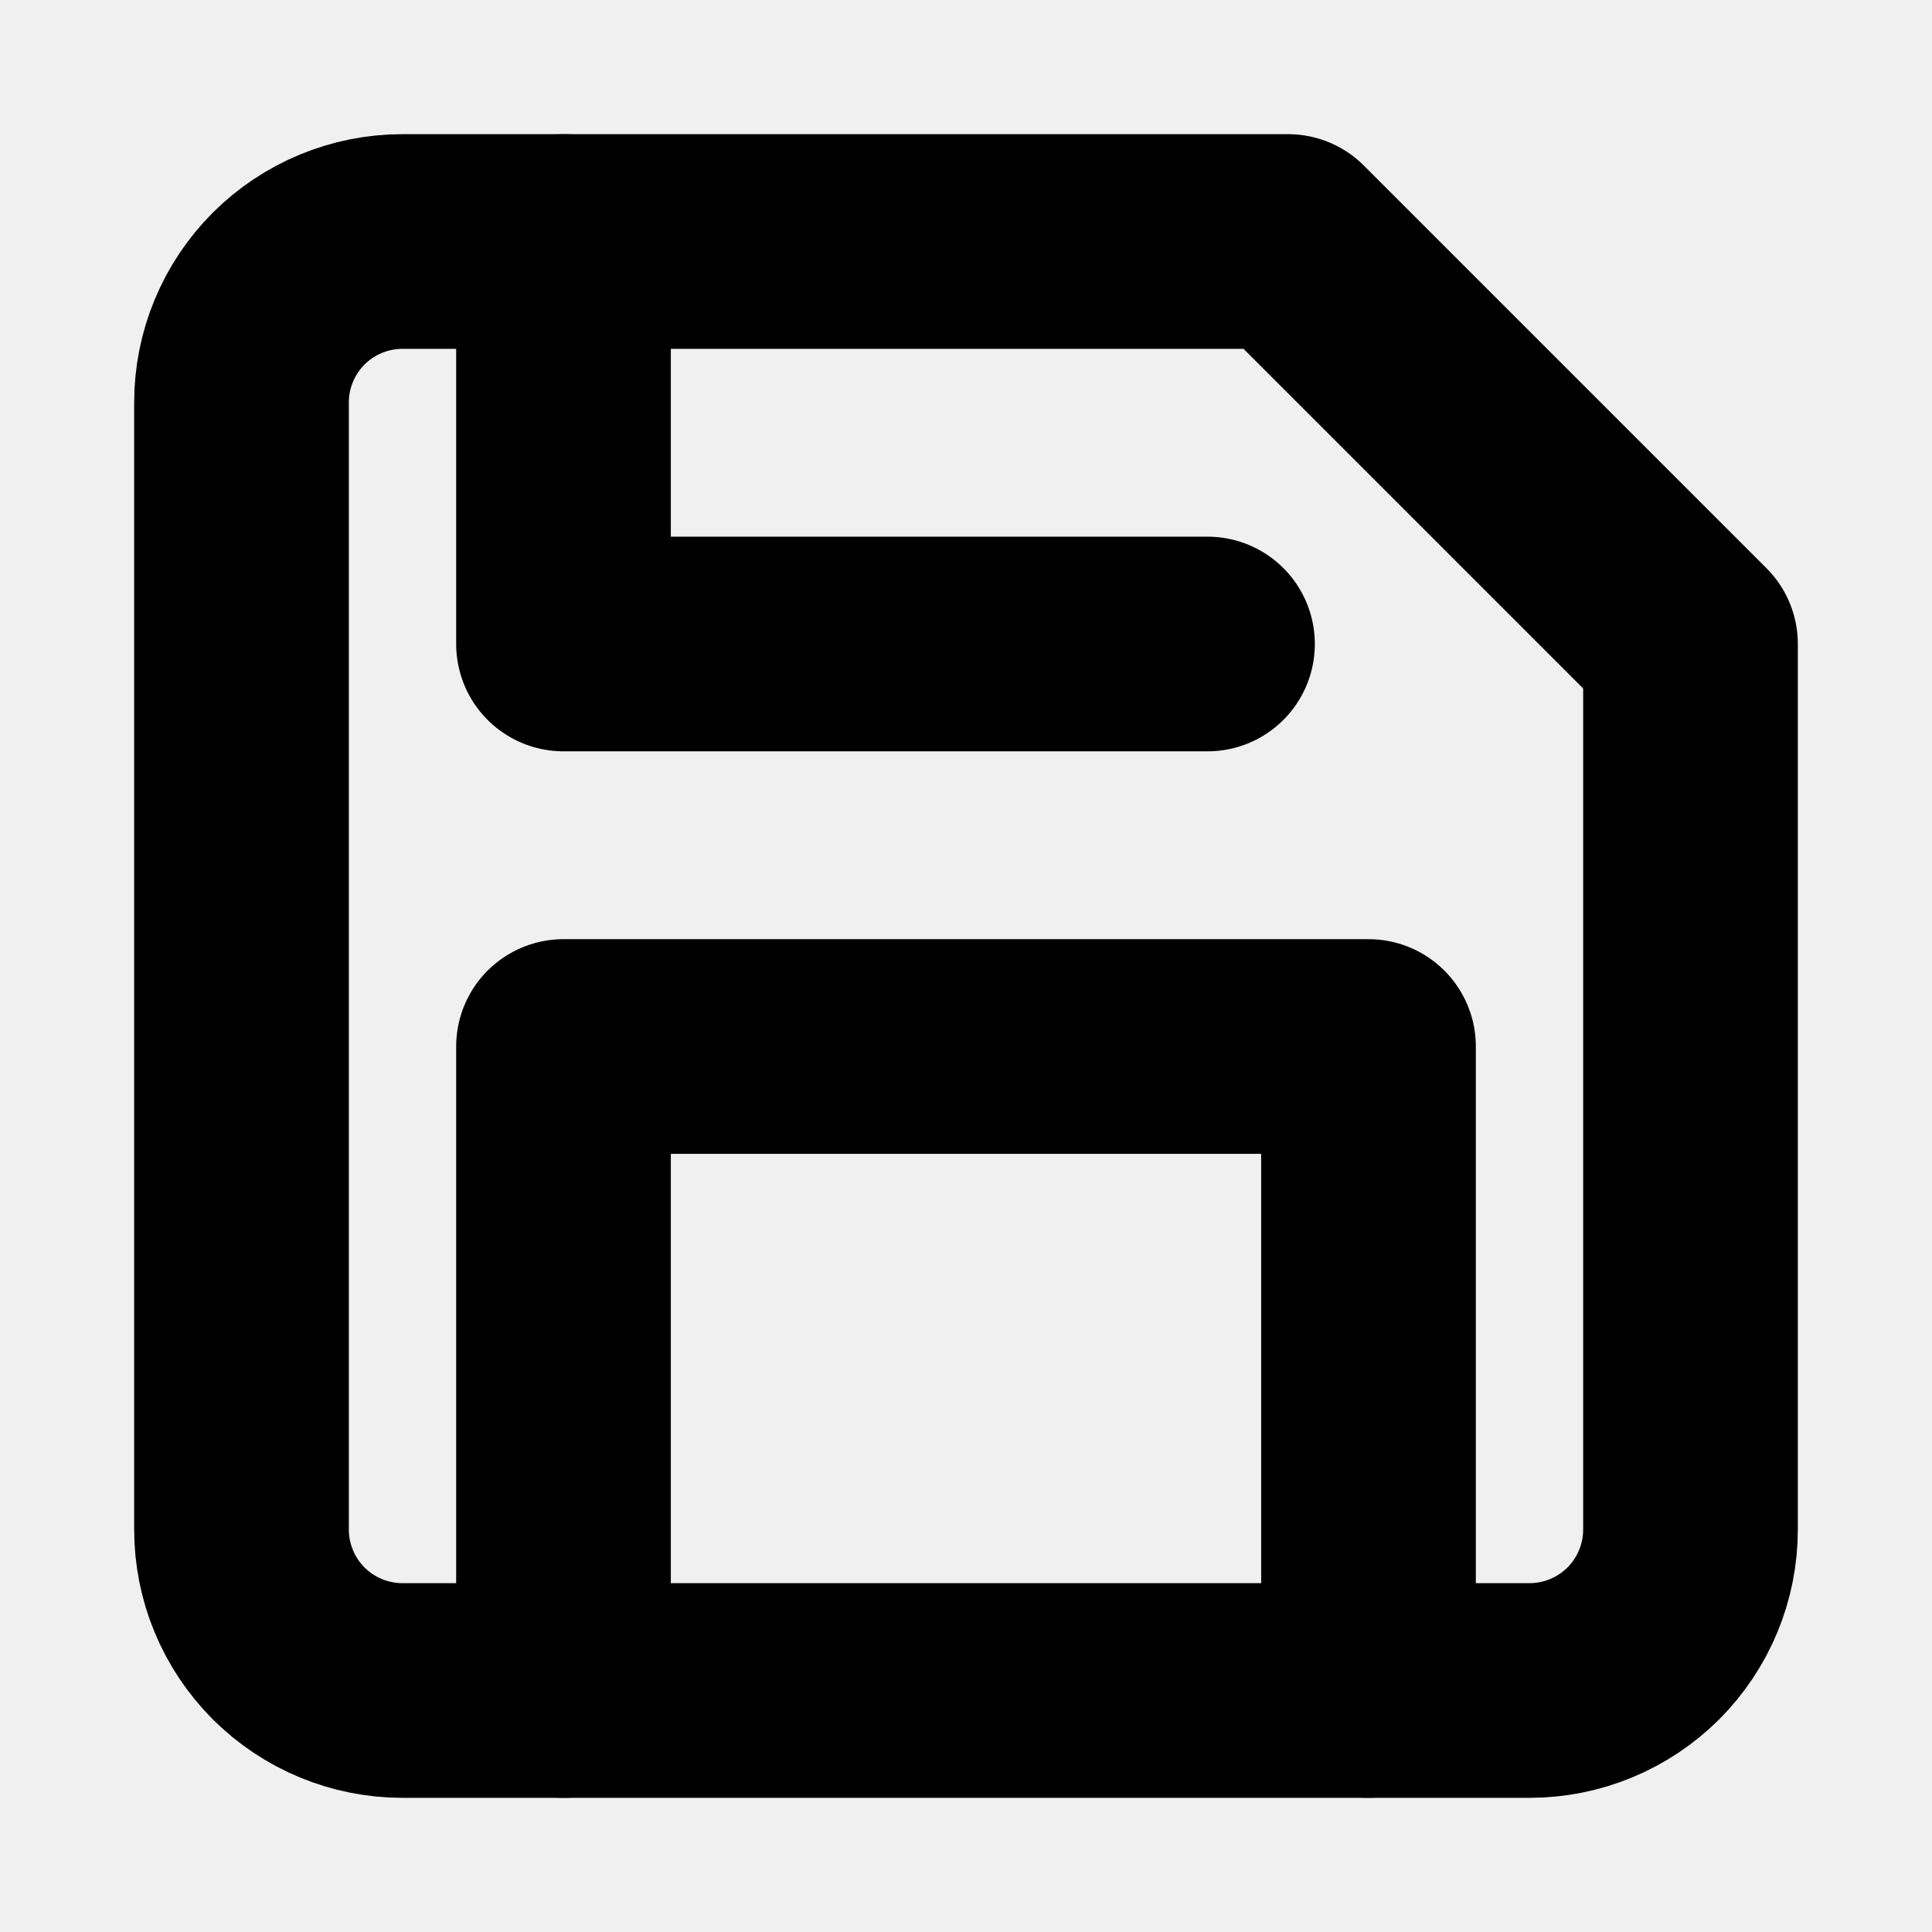
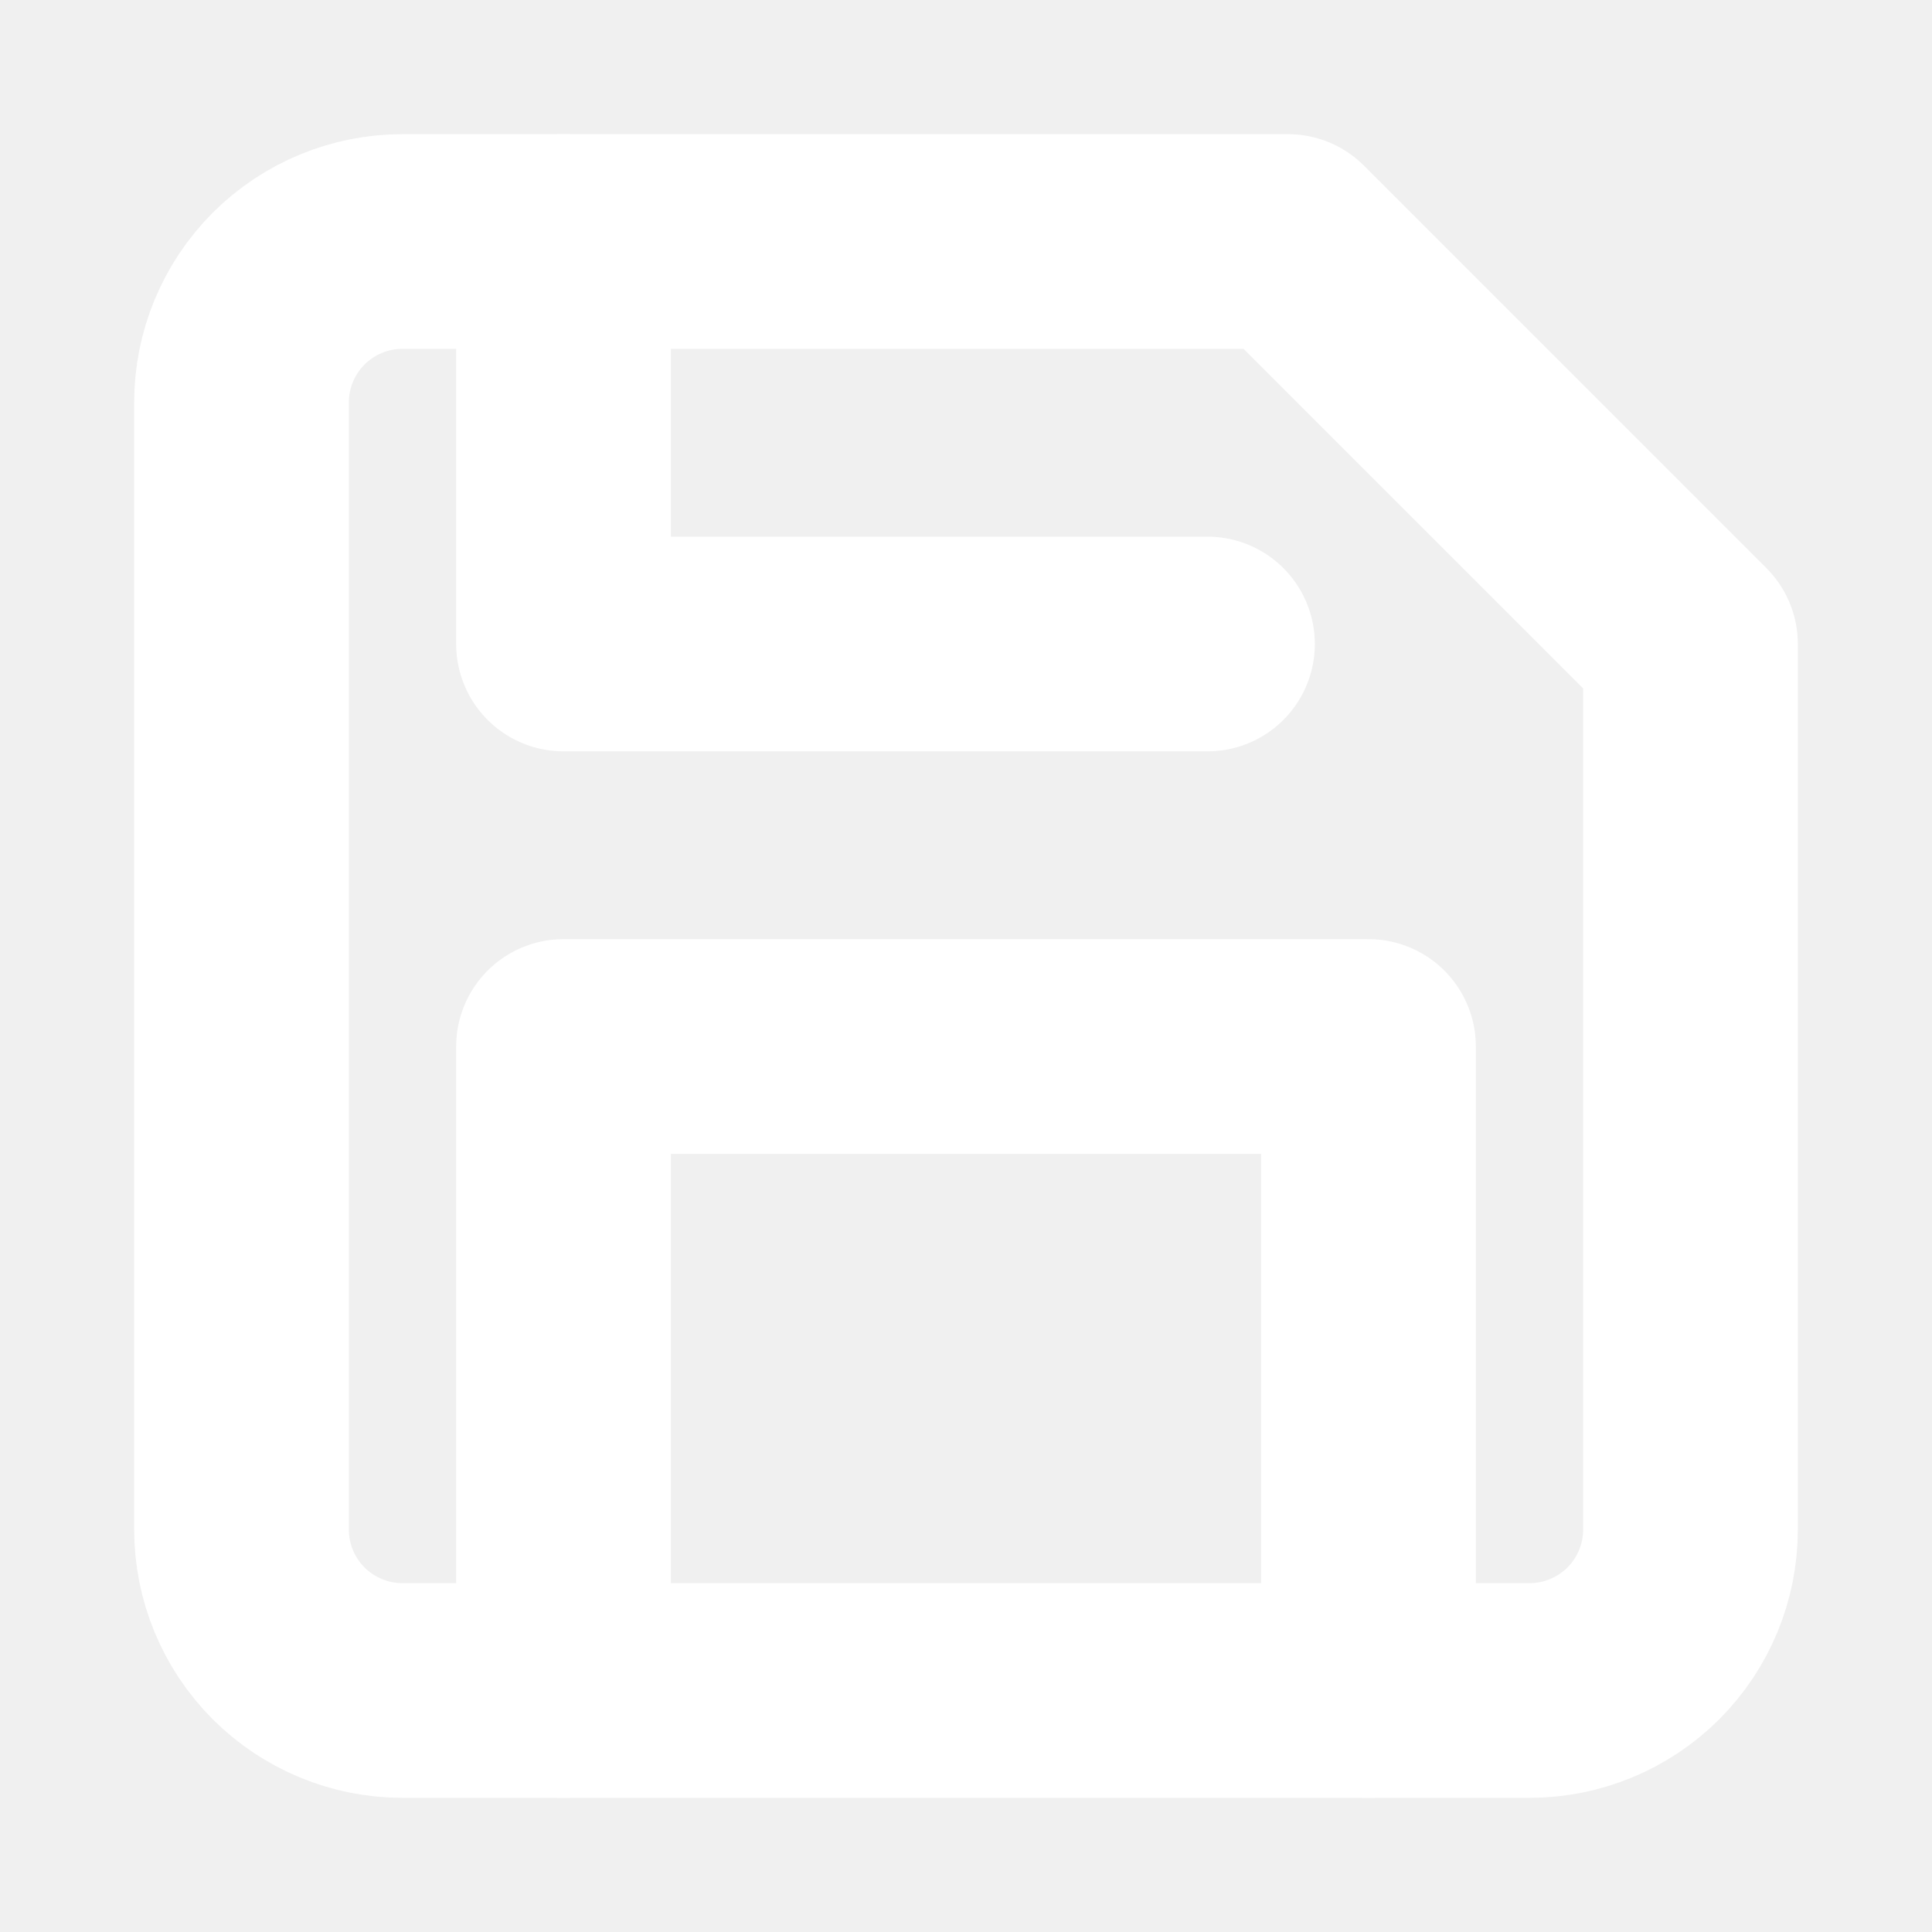
<svg xmlns="http://www.w3.org/2000/svg" width="18" height="18" viewBox="0 0 18 18" fill="none">
-   <path d="M14.25 15.75H3.75C3.352 15.75 2.971 15.592 2.689 15.311C2.408 15.029 2.25 14.648 2.25 14.25V3.75C2.25 3.352 2.408 2.971 2.689 2.689C2.971 2.408 3.352 2.25 3.75 2.25H12L15.75 6V14.25C15.75 14.648 15.592 15.029 15.311 15.311C15.029 15.592 14.648 15.75 14.25 15.75Z" stroke="black" stroke-width="2" stroke-linecap="round" stroke-linejoin="round" />
-   <path d="M12.75 15.75V9.75H5.25V15.75" stroke="black" stroke-width="2" stroke-linecap="round" stroke-linejoin="round" />
-   <path d="M5.25 2.25V6H11.25" stroke="black" stroke-width="2" stroke-linecap="round" stroke-linejoin="round" />
+   <path d="M14.25 15.75H3.75C3.352 15.75 2.971 15.592 2.689 15.311C2.408 15.029 2.25 14.648 2.25 14.25V3.75C2.25 3.352 2.408 2.971 2.689 2.689C2.971 2.408 3.352 2.25 3.75 2.25H12L15.75 6V14.25C15.75 14.648 15.592 15.029 15.311 15.311C15.029 15.592 14.648 15.75 14.25 15.75Z" stroke="#FFFFFF" stroke-width="2" stroke-linecap="round" stroke-linejoin="round" />
+   <path d="M12.75 15.75V9.75H5.25V15.75" stroke="#FFFFFF" stroke-width="2" stroke-linecap="round" stroke-linejoin="round" />
+   <path d="M5.25 2.25V6H11.25" stroke="#FFFFFF" stroke-width="2" stroke-linecap="round" stroke-linejoin="round" />
</svg>
